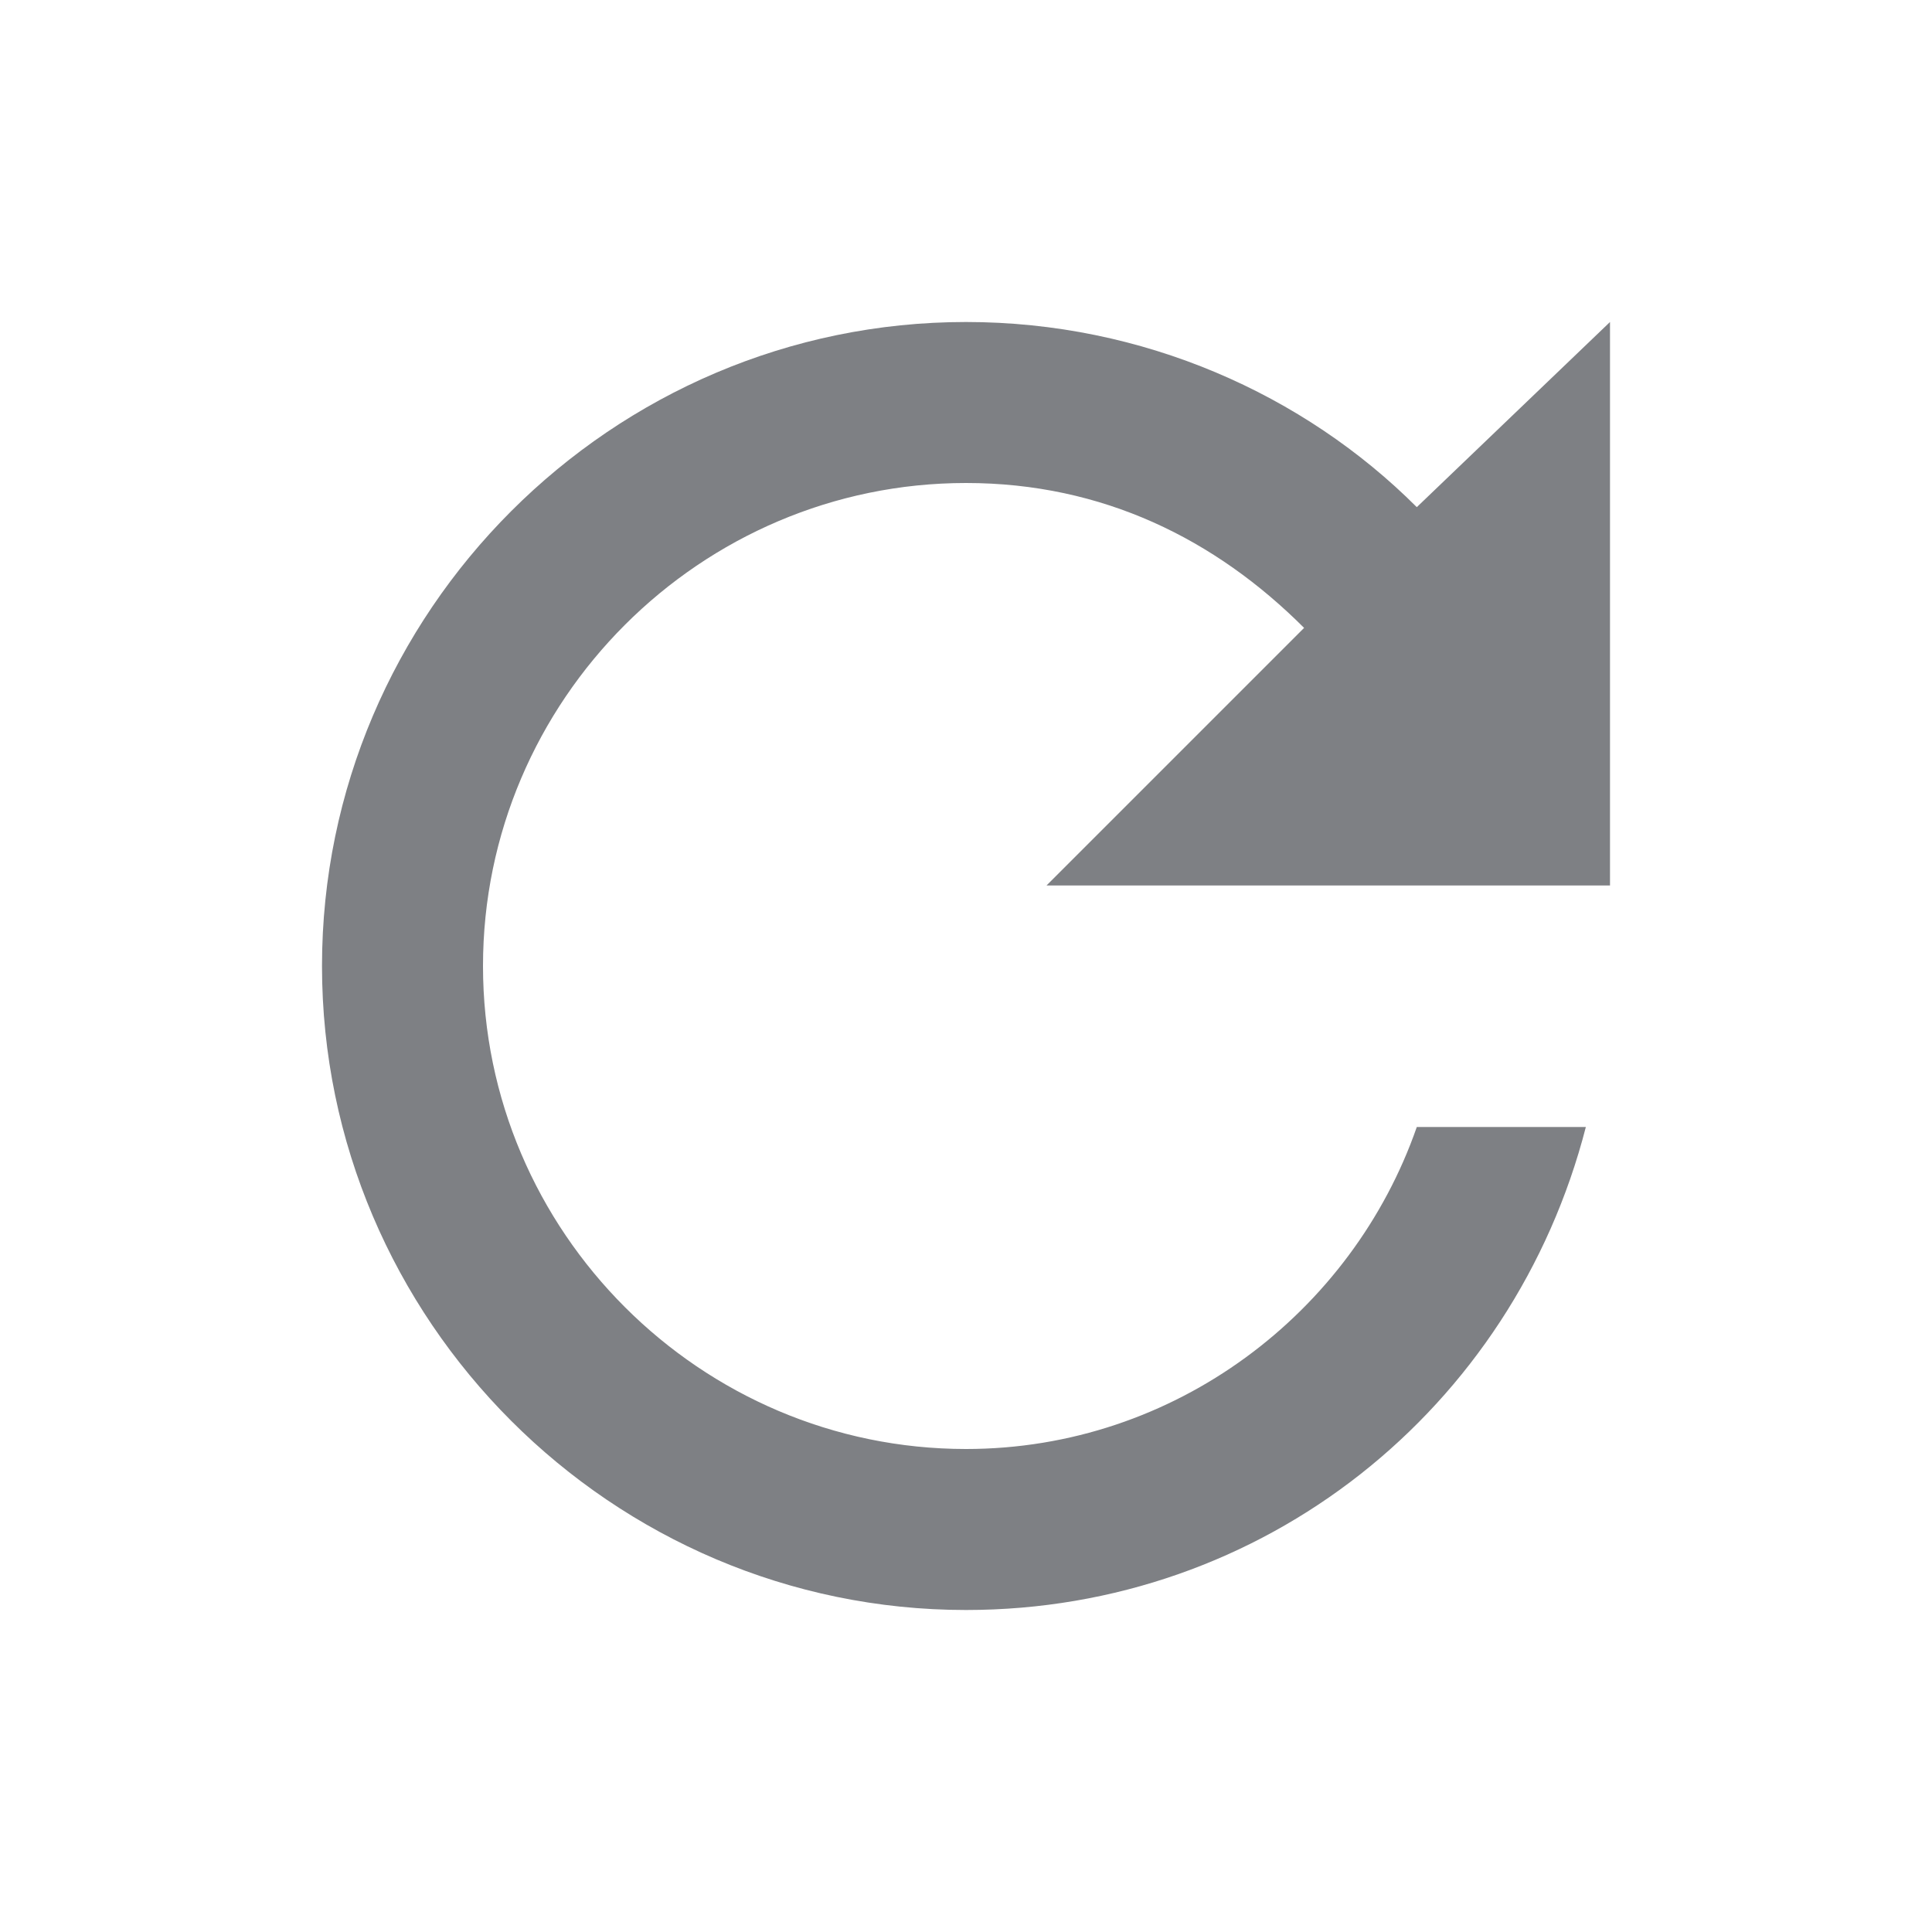
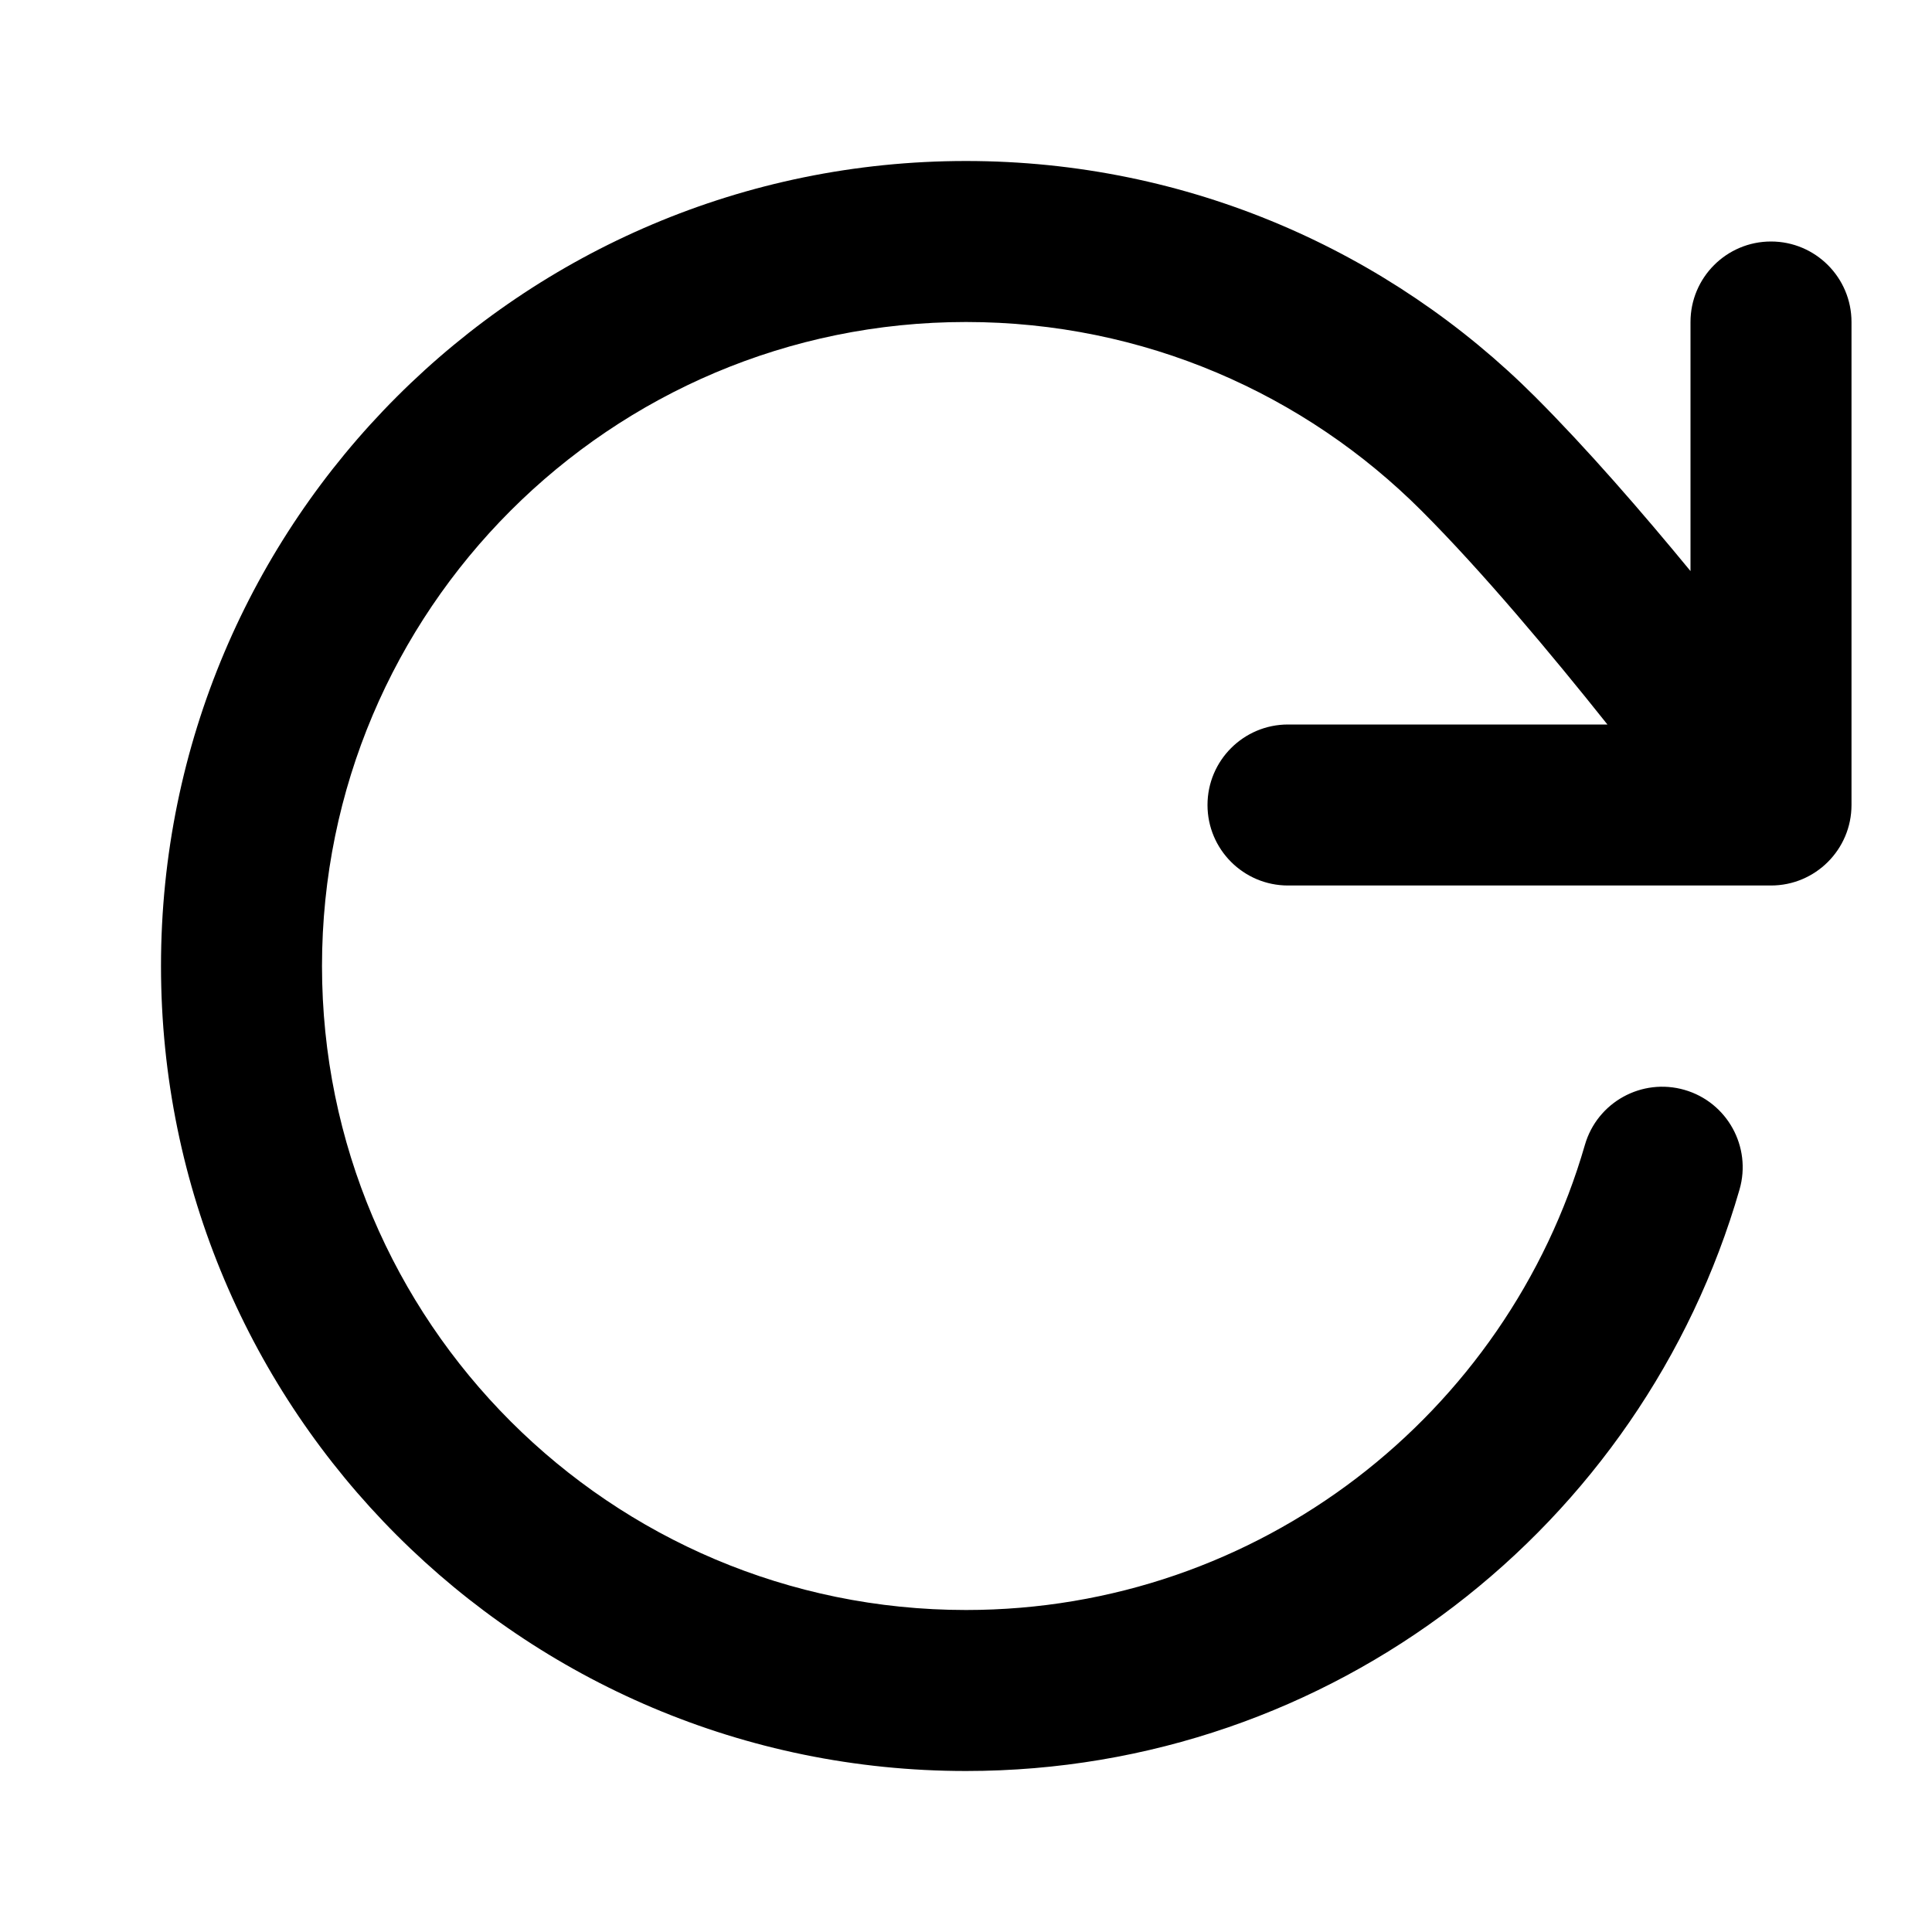
<svg xmlns="http://www.w3.org/2000/svg" width="24" height="24" viewBox="0 0 24 24" fill="none">
-   <path d="M17.6 6.3C16.2 4.9 14.2 4 12 4C7.6 4 4 7.6 4 12C4 16.4 7.6 20 12 20C15.7 20 18.8 17.5 19.7 14H17.6C16.8 16.3 14.6 18 12 18C8.7 18 6 15.3 6 12C6 8.7 8.7 6 12 6C13.7 6 15.1 6.7 16.2 7.8L13 11H20V4L17.6 6.3Z" fill="#7E8084" />
+   <path d="M2 12C2 6.477 6.477 2 12 2C14.762 2 17.265 3.122 19.073 4.932C19.713 5.572 20.398 6.362 21 7.094V4C21 3.448 21.448 3 22 3C22.552 3 23 3.448 23 4V10C23 10.552 22.552 11 22 11H16C15.448 11 15 10.552 15 10C15 9.448 15.448 9 16 9H19.968C19.276 8.131 18.417 7.103 17.659 6.345C16.21 4.895 14.21 4 12 4C7.582 4 4 7.582 4 12C4 16.418 7.582 20 12 20C15.646 20 18.724 17.56 19.688 14.223C19.841 13.692 20.395 13.386 20.926 13.539C21.456 13.692 21.762 14.247 21.609 14.777C20.406 18.948 16.561 22 12 22C6.477 22 2 17.523 2 12Z" fill="black" />
</svg>
